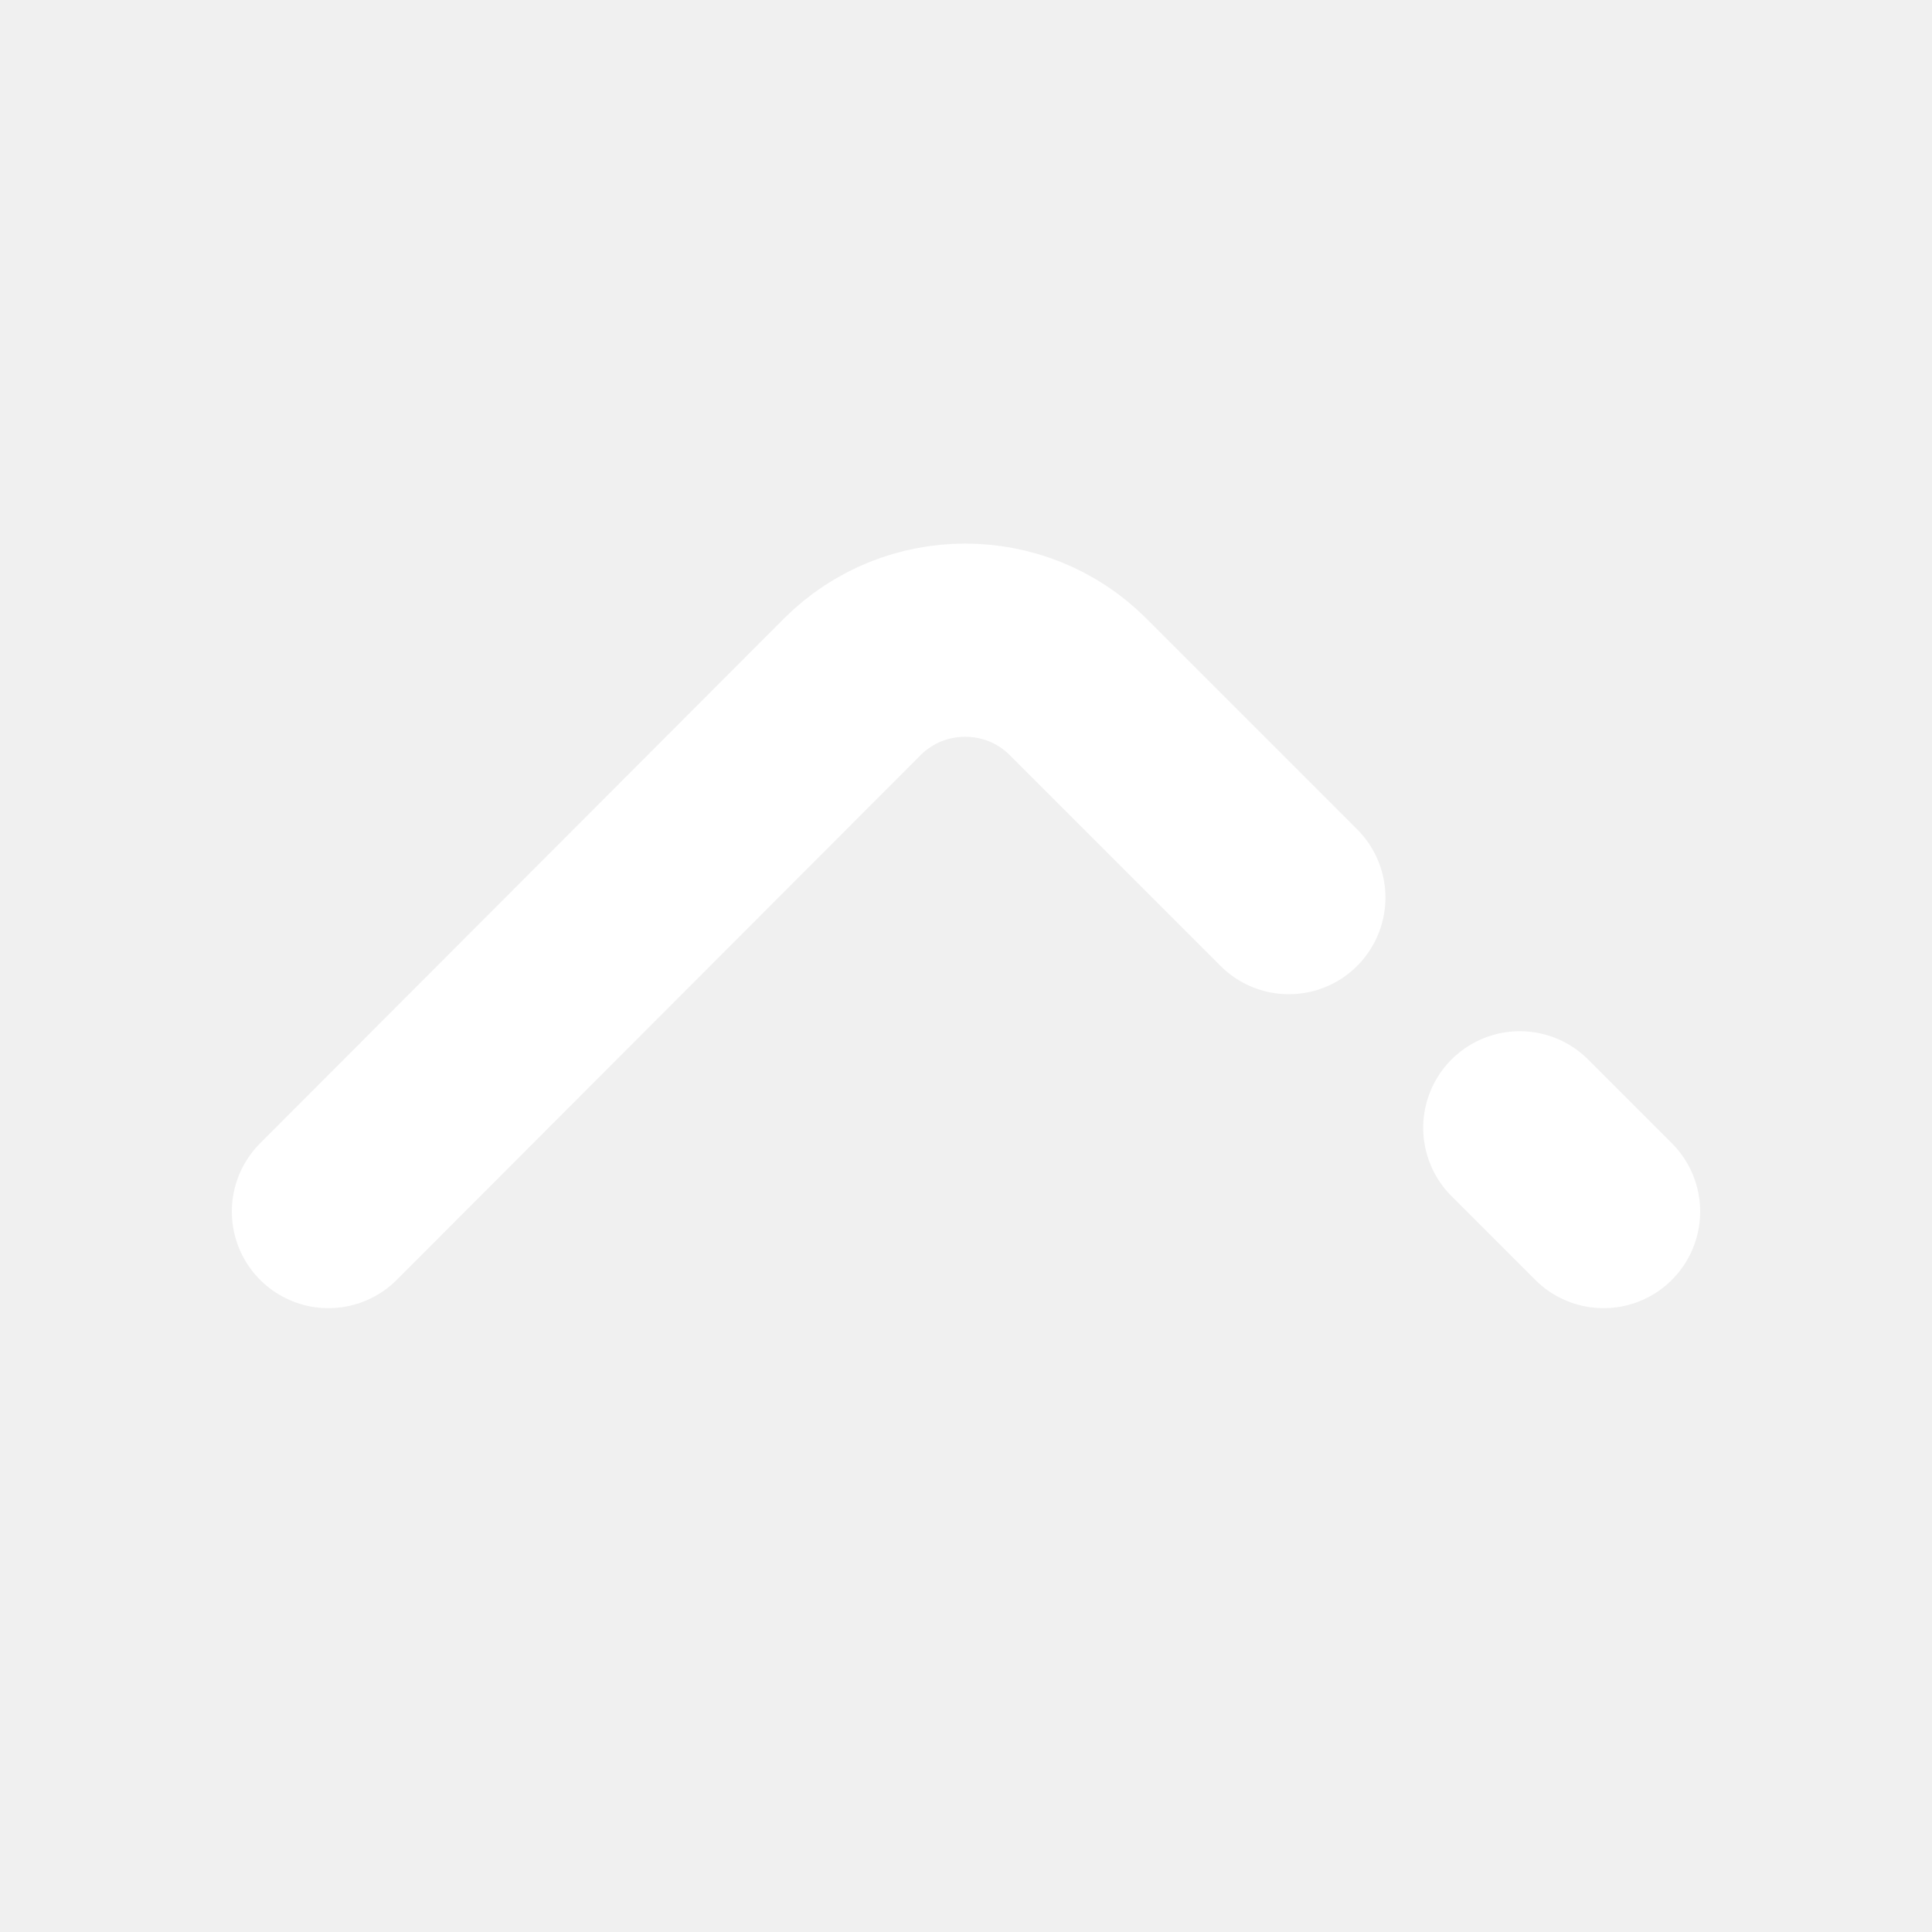
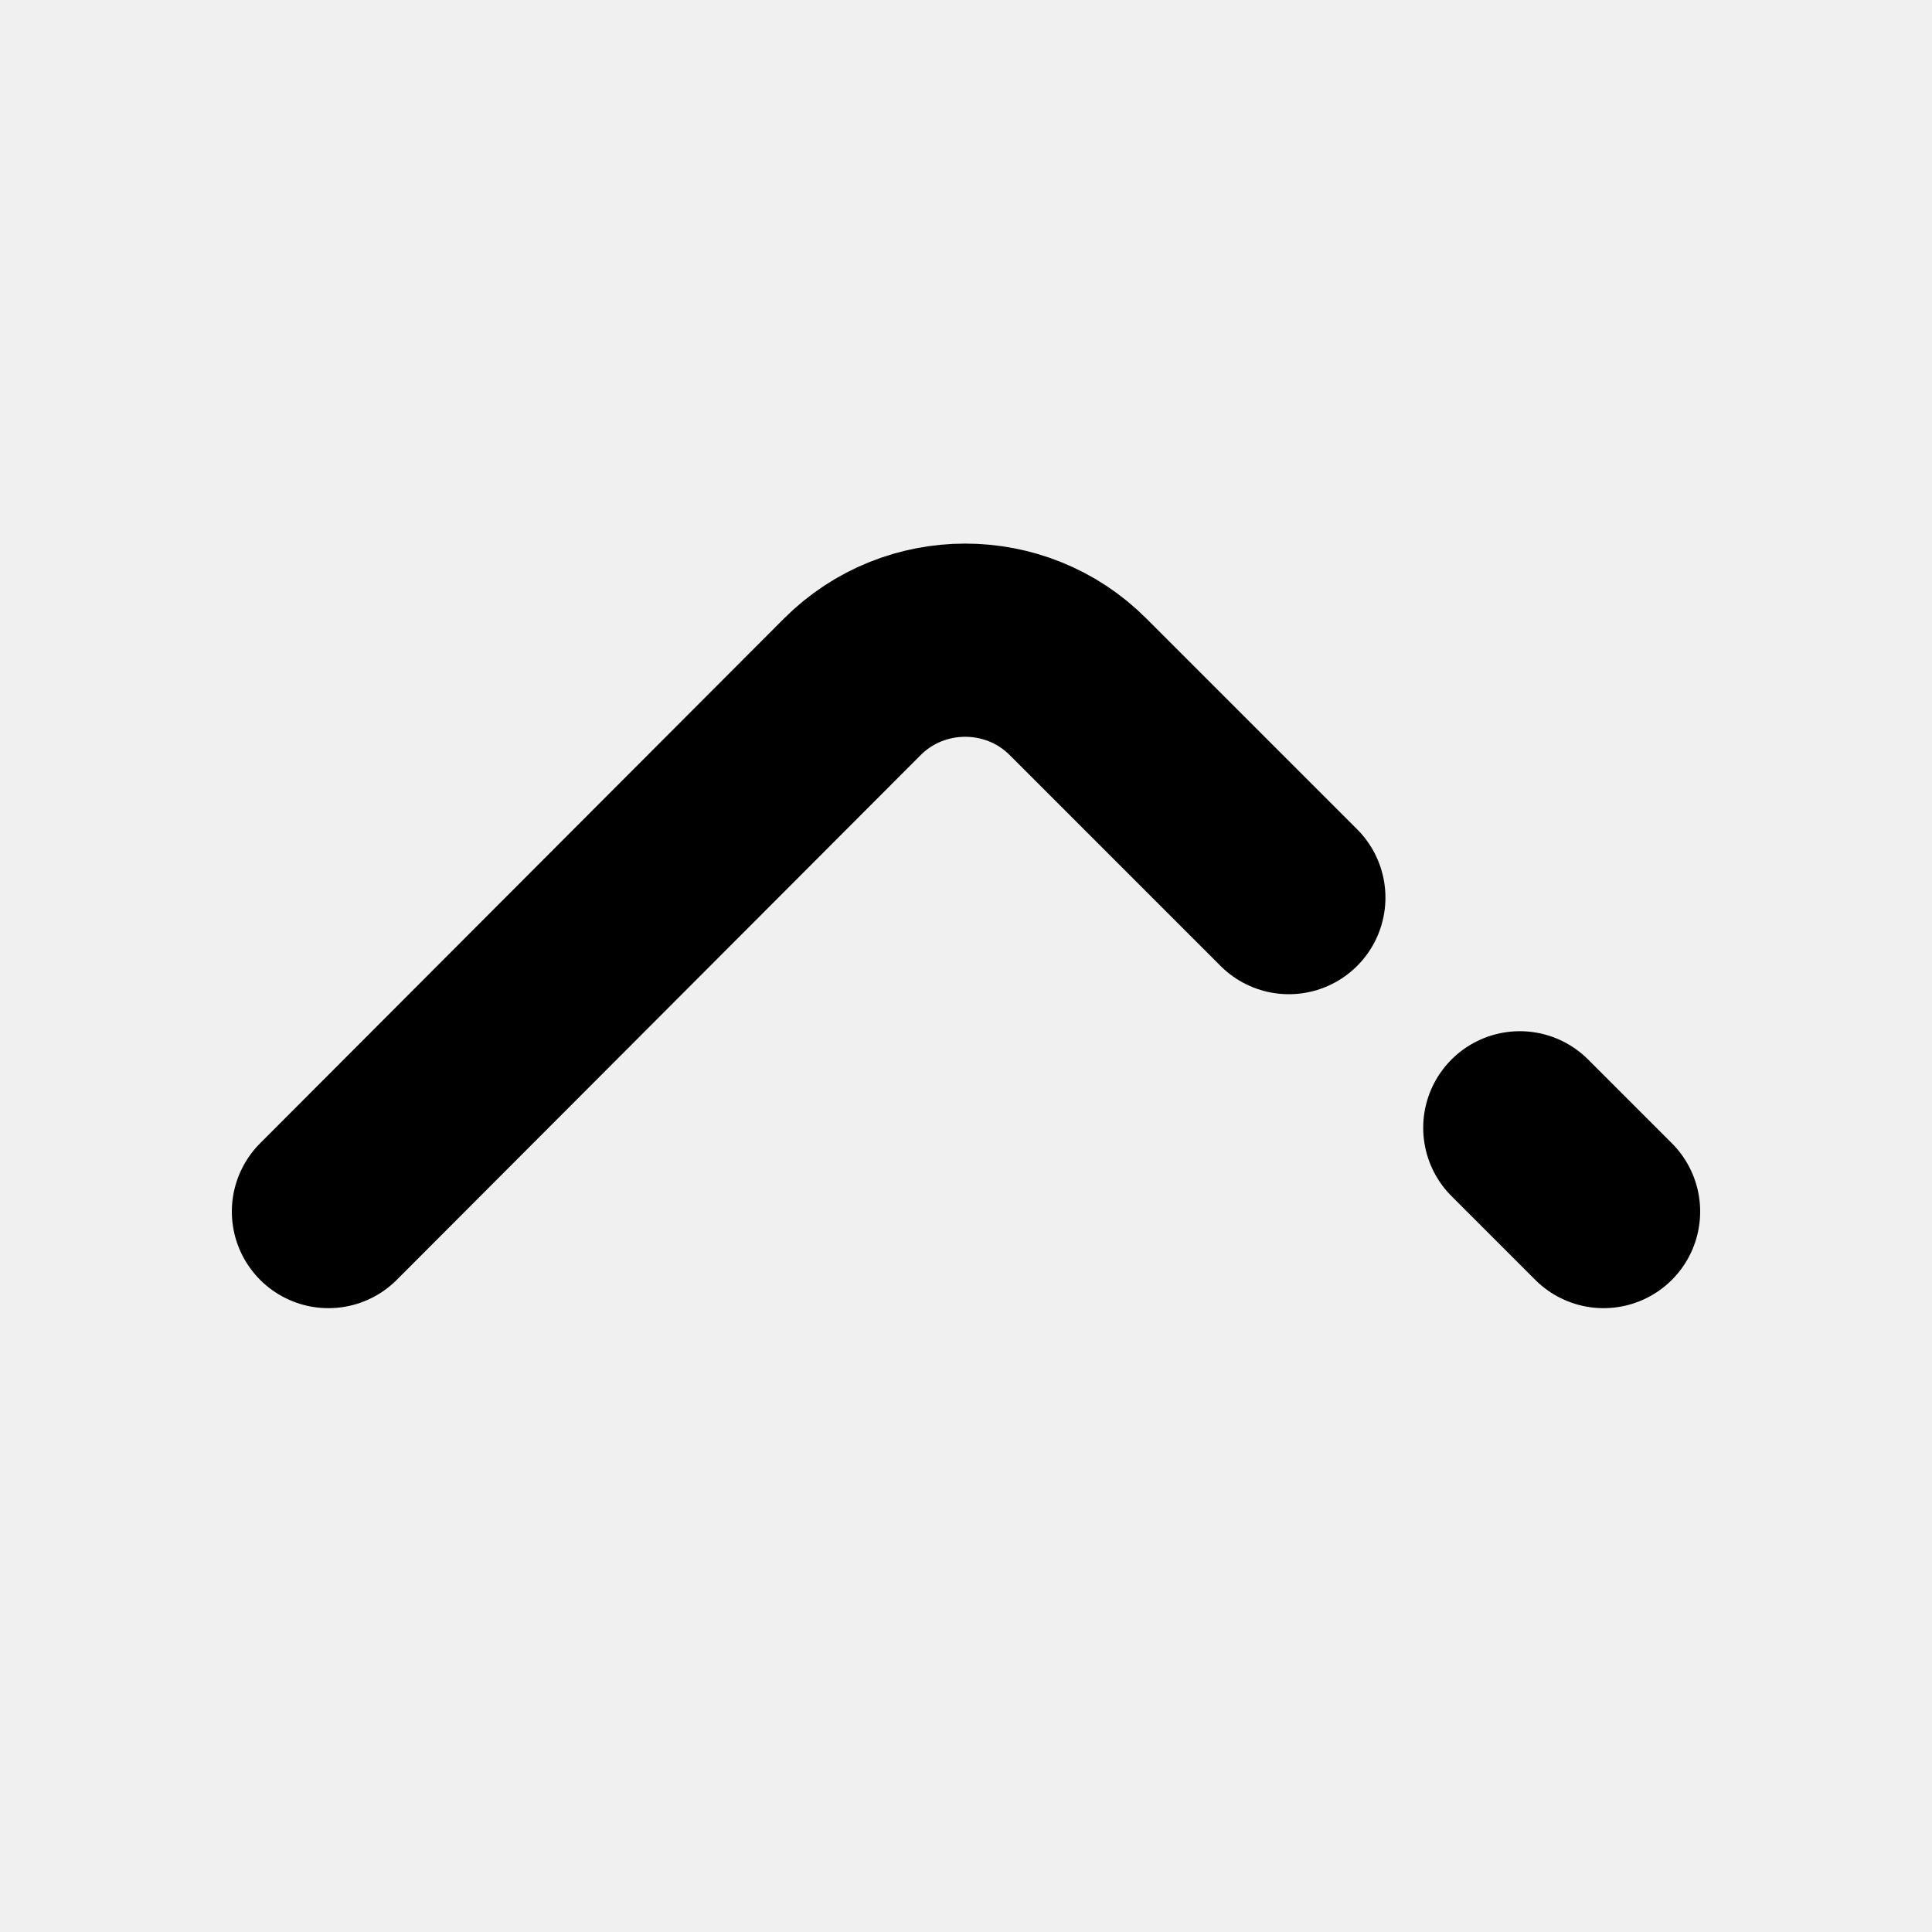
<svg xmlns="http://www.w3.org/2000/svg" title="Стрелка вверх" width="20" height="20" viewBox="0 0 20 20" fill="none">
-   <path d="M13.342 9.292L11.158 7.108C10.517 6.467 9.467 6.467 8.825 7.108L3.4 12.542" stroke="white" stroke-width="2" stroke-miterlimit="10" stroke-linecap="round" stroke-linejoin="round" />
-   <path d="M16.6 12.542L15.733 11.675" stroke="white" stroke-width="2" stroke-miterlimit="10" stroke-linecap="round" stroke-linejoin="round" />
+   <path d="M13.342 9.292L11.158 7.108C10.517 6.467 9.467 6.467 8.825 7.108L3.4 12.542" stroke="currentColor" stroke-width="2" stroke-miterlimit="10" stroke-linecap="round" stroke-linejoin="round" />
+   <path d="M16.6 12.542L15.733 11.675" stroke="currentColor" stroke-width="2" stroke-miterlimit="10" stroke-linecap="round" stroke-linejoin="round" />
</svg>
